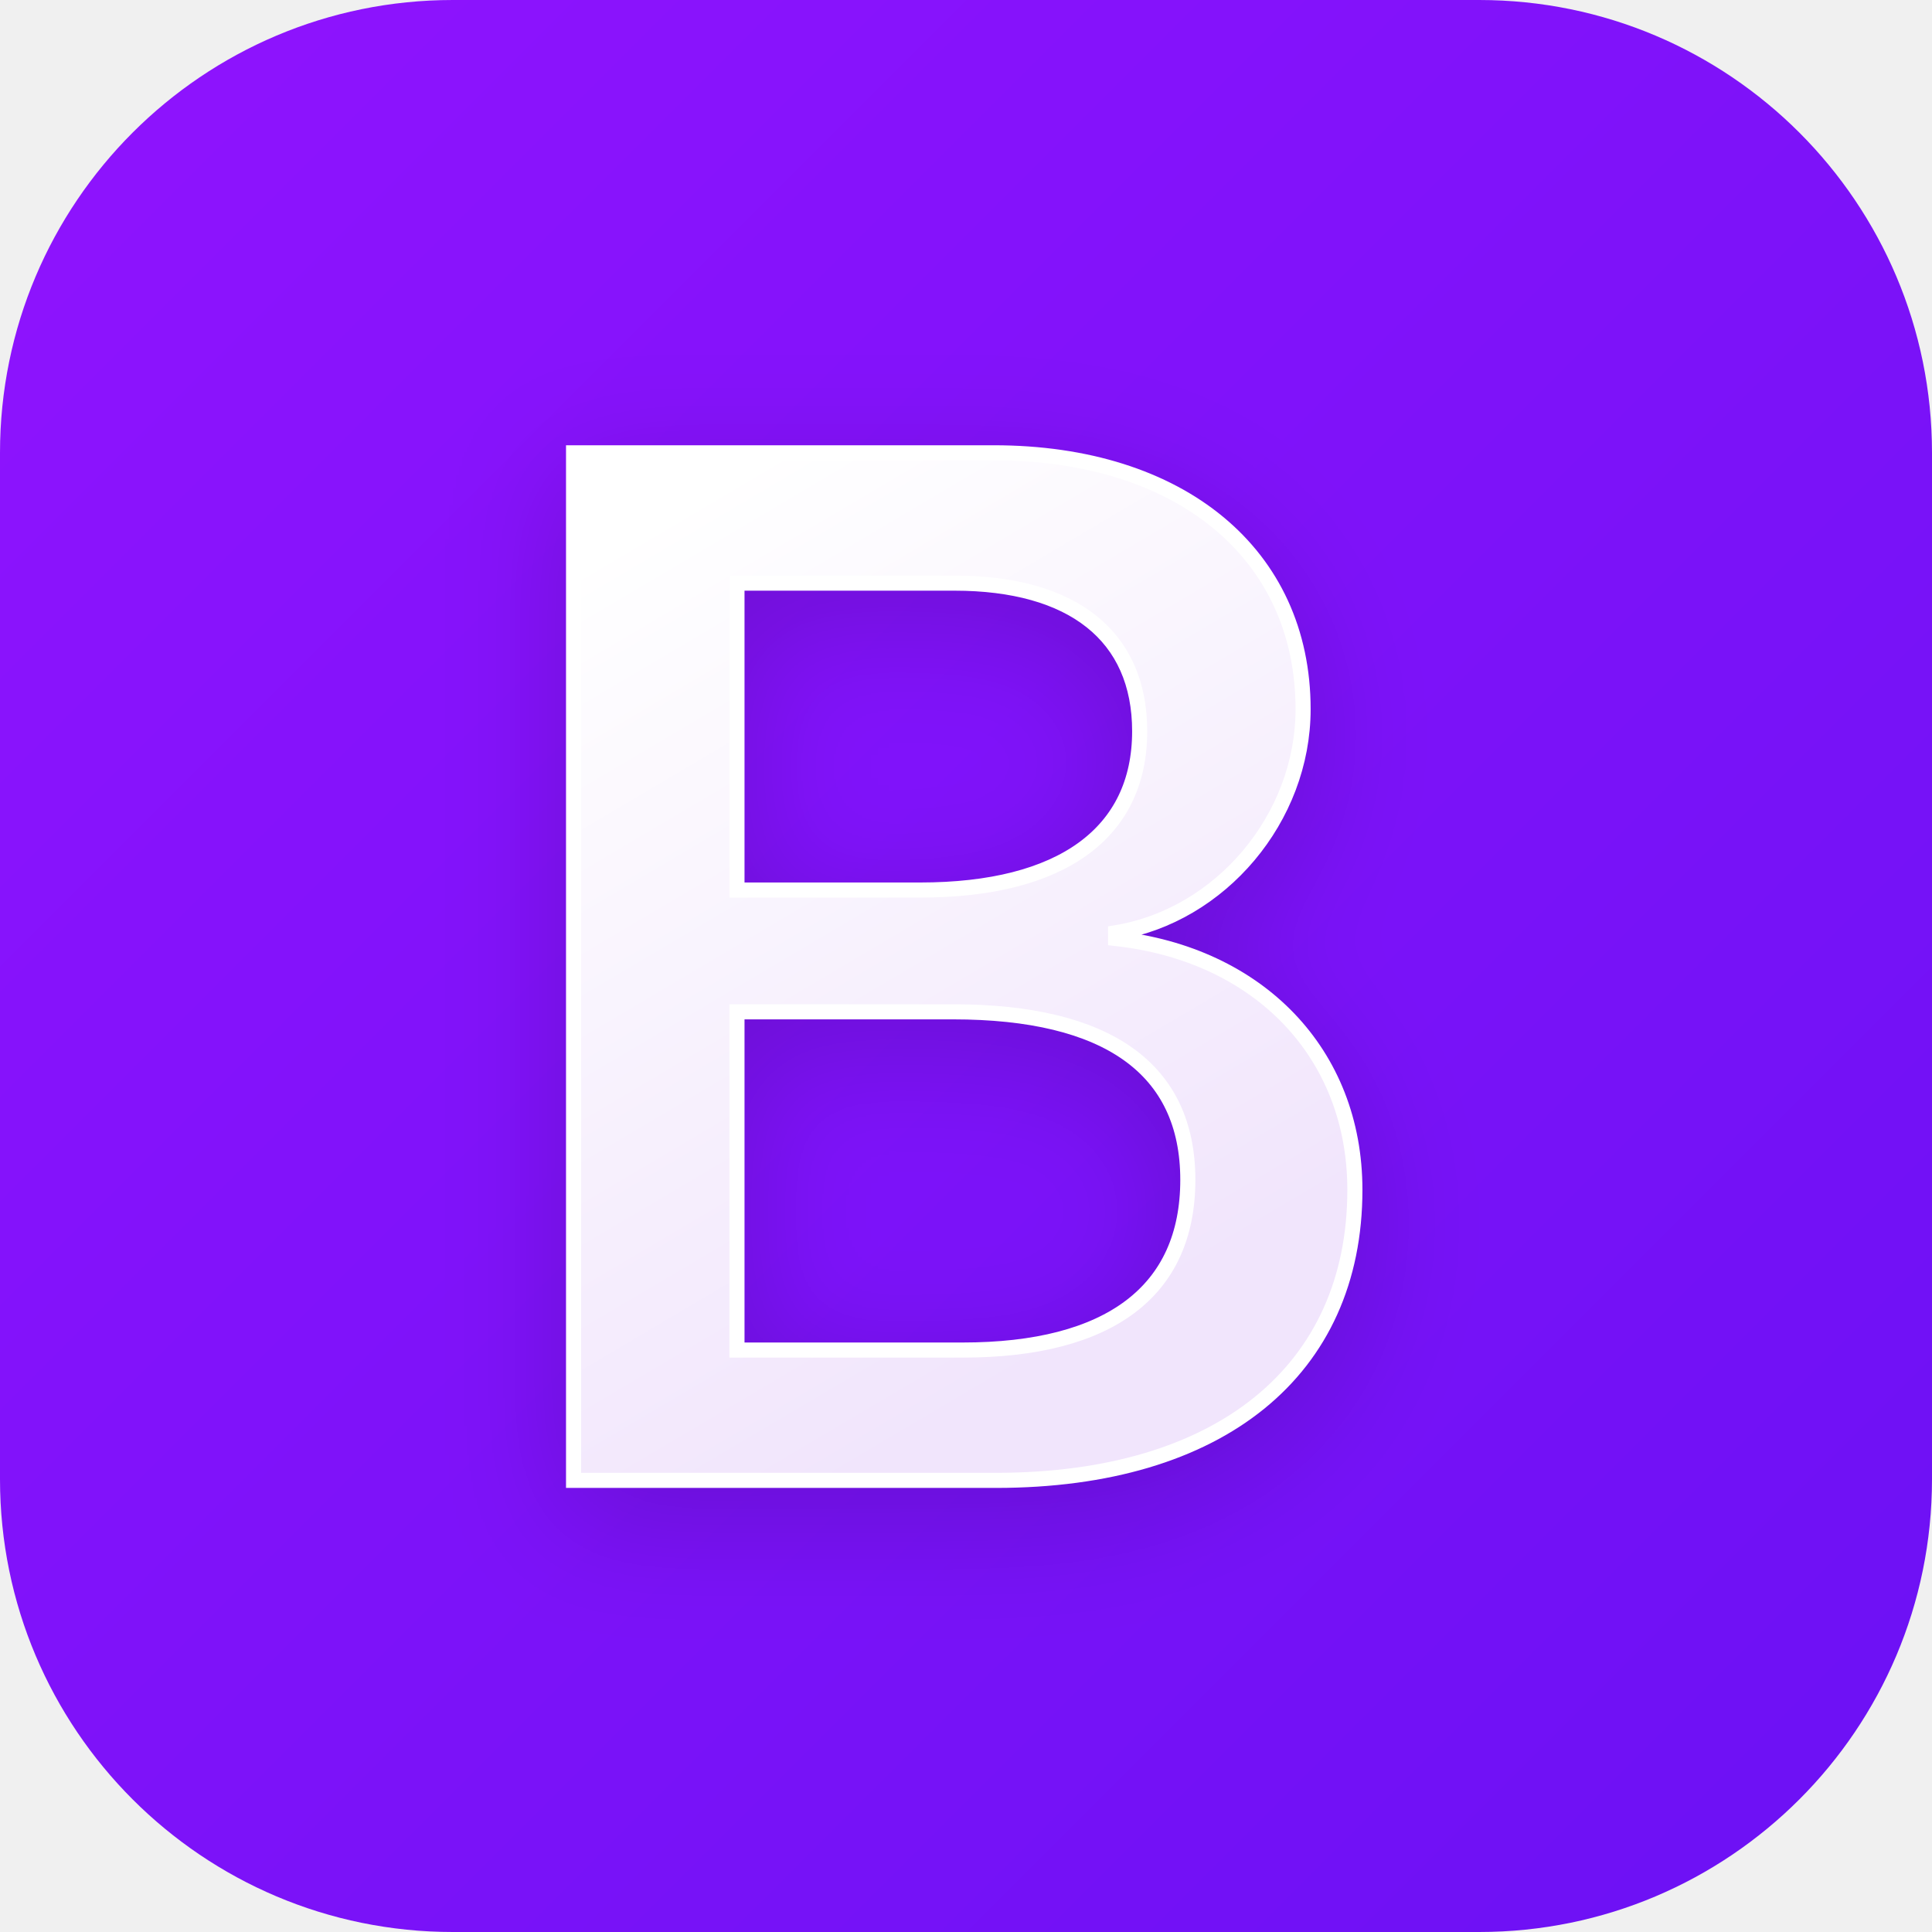
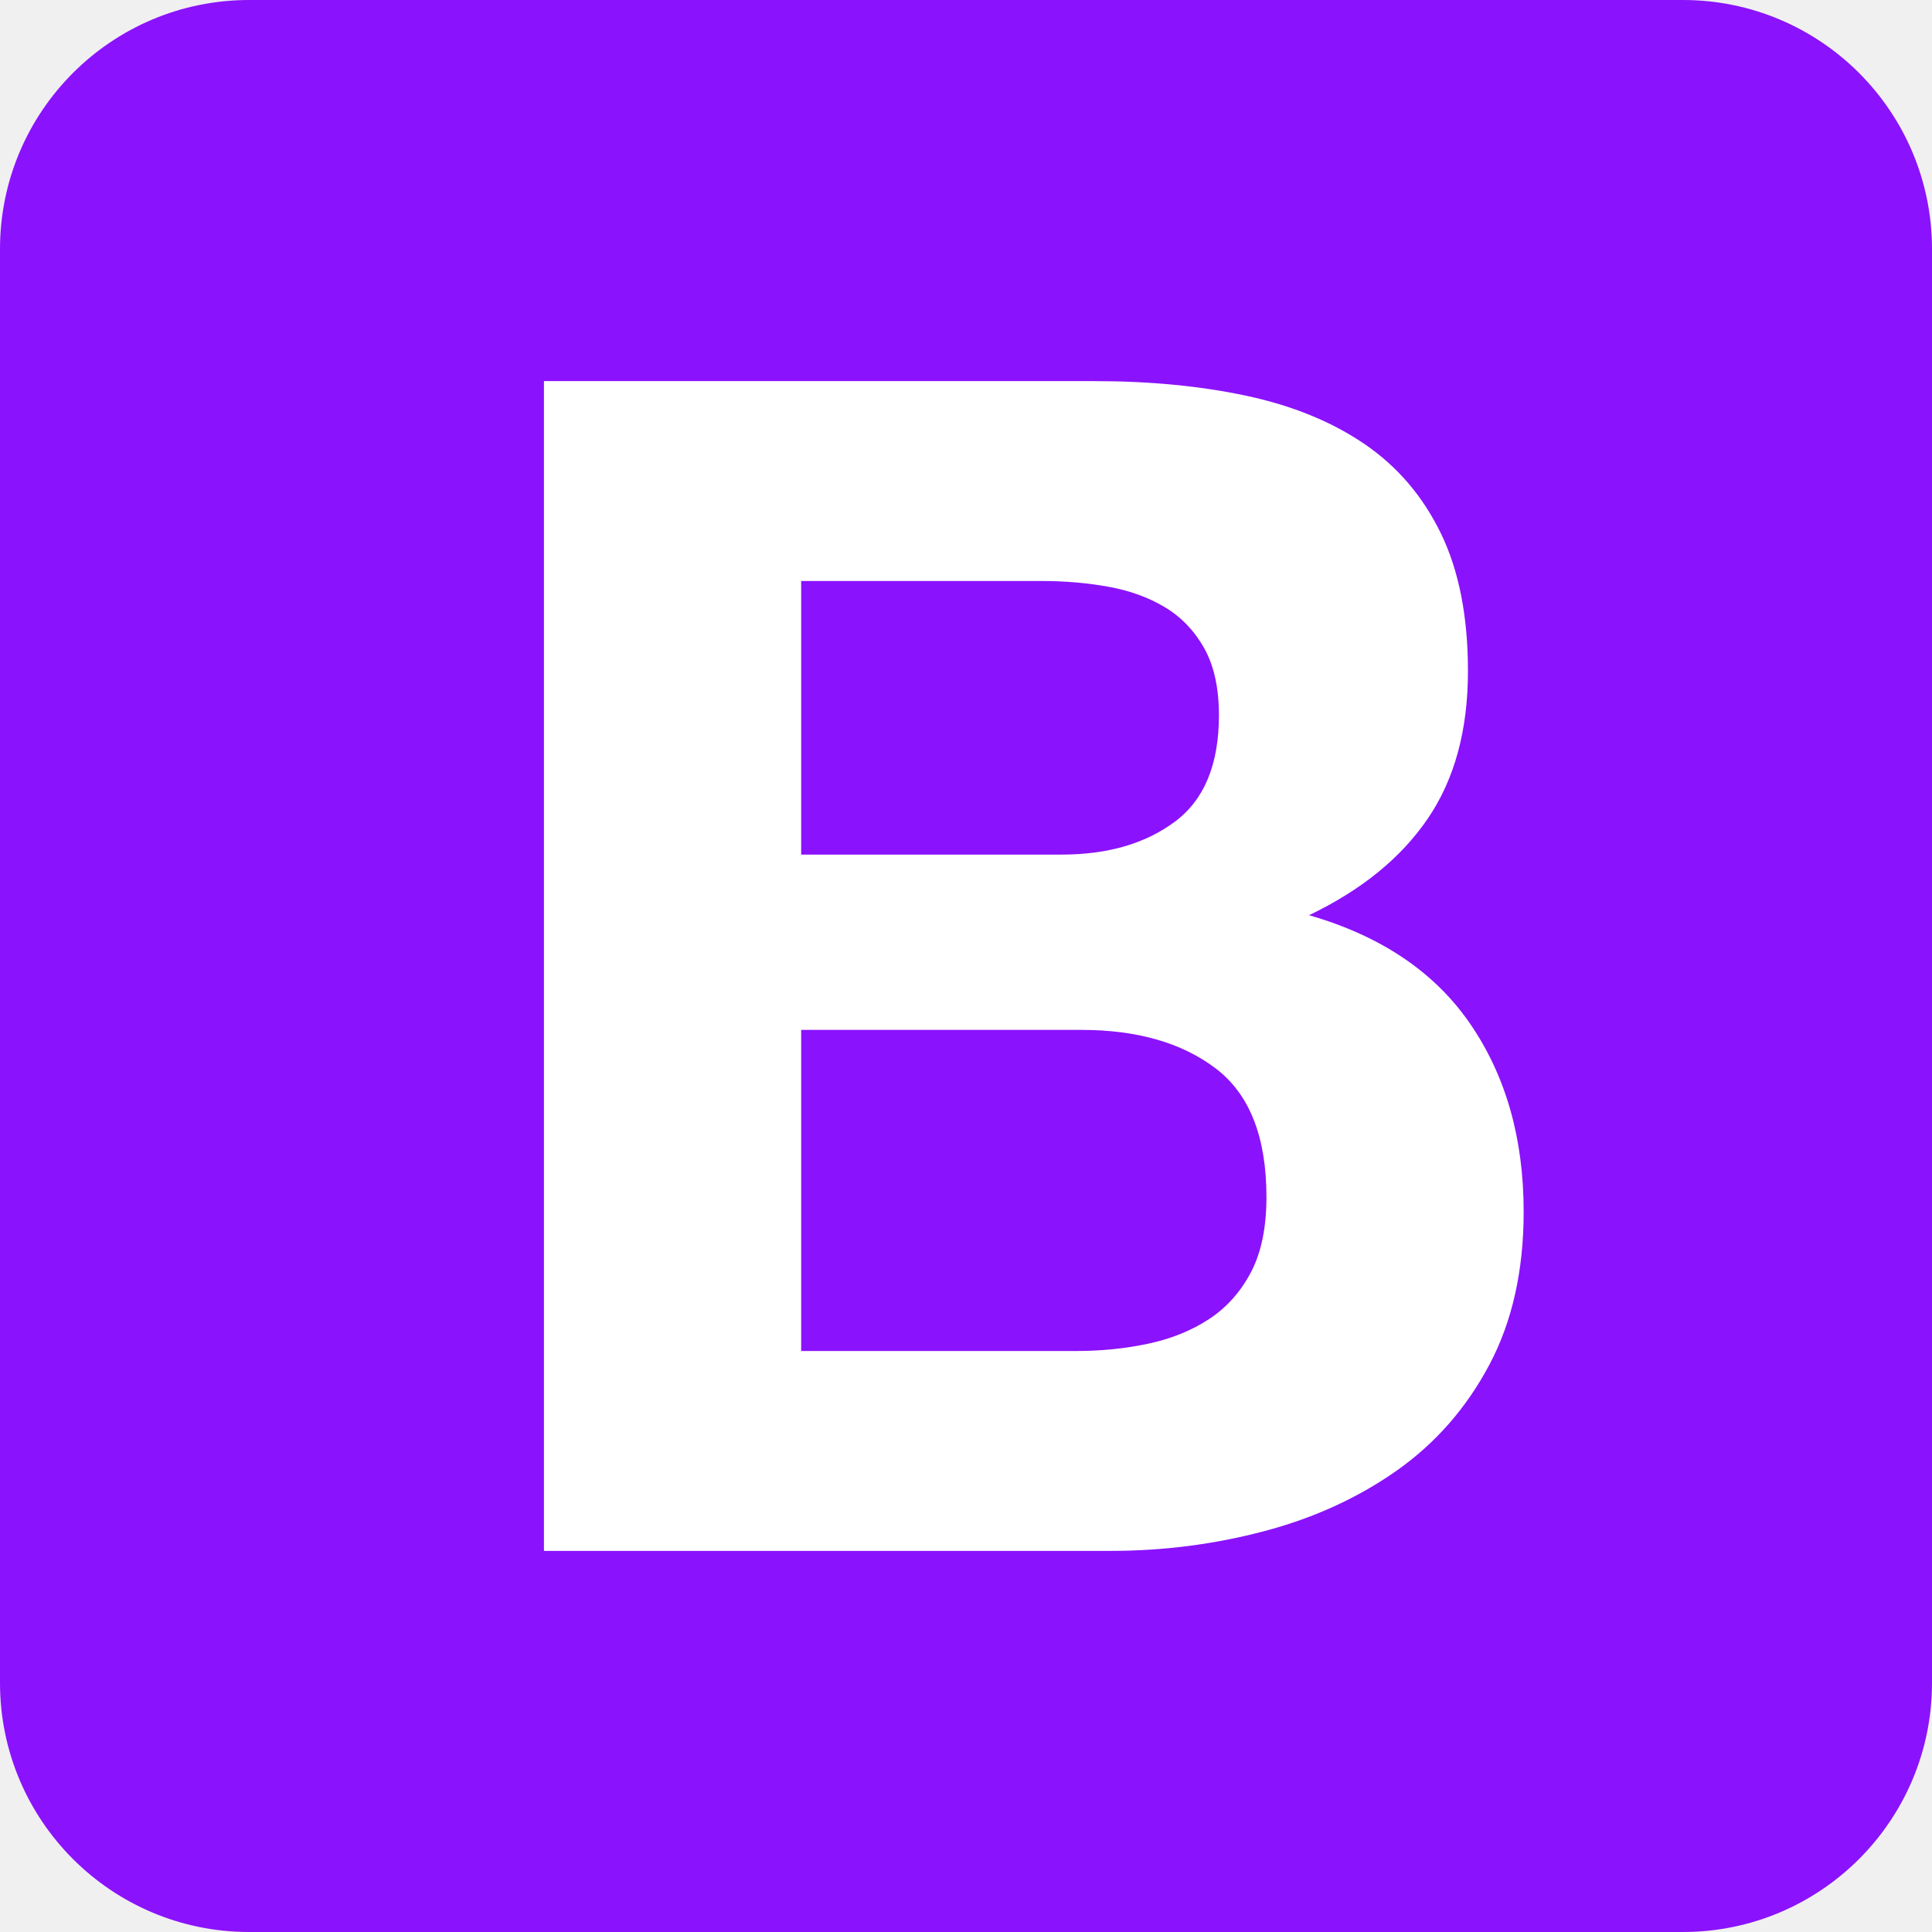
- <svg xmlns="http://www.w3.org/2000/svg" width="50" height="50" viewBox="0 0 256 256" version="1.1" id="svg7">
-   <defs id="defs8" />
-   <g fill="none" id="g7">
-     <rect width="256" height="256" fill="url(#skillIconsBootstrap0)" rx="60" id="rect1" />
-     <g filter="url(#skillIconsBootstrap2)" id="g2">
-       <path fill="url(#skillIconsBootstrap1)" d="M131.97 196.157c29.676 0 47.559-14.531 47.559-38.497c0-18.117-12.759-31.232-31.706-33.309v-.754c13.92-2.265 24.843-15.192 24.843-29.628c0-20.57-16.239-33.969-40.986-33.969H76v136.157zM97.653 77.267h28.807c15.66 0 24.553 6.983 24.553 19.627c0 13.493-10.343 21.041-29.096 21.041H97.653zm0 101.623v-44.819h28.613c20.494 0 31.127 7.548 31.127 22.268c0 14.719-10.343 22.551-29.87 22.551z" id="path1" />
-       <path stroke="#fff" stroke-width="2" d="M131.97 196.157c29.676 0 47.559-14.531 47.559-38.497c0-18.117-12.759-31.232-31.706-33.309v-.754c13.92-2.265 24.843-15.192 24.843-29.628c0-20.57-16.239-33.969-40.986-33.969H76v136.157zM97.653 77.267h28.807c15.66 0 24.553 6.983 24.553 19.627c0 13.493-10.343 21.041-29.096 21.041H97.653zm0 101.623v-44.819h28.613c20.494 0 31.127 7.548 31.127 22.268c0 14.719-10.343 22.551-29.87 22.551z" id="path2" />
-     </g>
-     <defs id="defs7">
-       <linearGradient id="skillIconsBootstrap0" x1="0" x2="256" y1="0" y2="256" gradientUnits="userSpaceOnUse">
-         <stop stop-color="#9013fe" id="stop2" />
-         <stop offset="1" stop-color="#6b11f4" id="stop3" />
-       </linearGradient>
-       <linearGradient id="skillIconsBootstrap1" x1="85.793" x2="148.541" y1="68.962" y2="175.084" gradientUnits="userSpaceOnUse">
-         <stop stop-color="#fff" id="stop4" />
-         <stop offset="1" stop-color="#f1e5fc" id="stop5" />
-       </linearGradient>
-       <filter id="skillIconsBootstrap2" width="137.529" height="170.157" x="59" y="47" color-interpolation-filters="sRGB" filterUnits="userSpaceOnUse">
-         <feFlood flood-opacity="0" result="BackgroundImageFix" id="feFlood5" />
-         <feColorMatrix in="SourceAlpha" result="hardAlpha" values="0 0 0 0 0 0 0 0 0 0 0 0 0 0 0 0 0 0 127 0" id="feColorMatrix5" />
-         <feOffset dy="4" id="feOffset5" />
-         <feGaussianBlur stdDeviation="8" id="feGaussianBlur5" />
-         <feColorMatrix values="0 0 0 0 0 0 0 0 0 0 0 0 0 0 0 0 0 0 0.15 0" id="feColorMatrix6" />
-         <feBlend in2="BackgroundImageFix" result="effect1_dropShadow_158_100" id="feBlend6" />
-         <feBlend in="SourceGraphic" in2="effect1_dropShadow_158_100" result="shape" id="feBlend7" />
-       </filter>
-     </defs>
+ <svg xmlns="http://www.w3.org/2000/svg" width="64px" height="64px" viewBox="0 0 256 256" preserveAspectRatio="xMinYMin meet" fill="#000000">
+   <g id="SVGRepo_bgCarrier" stroke-width="0" />
+   <g id="SVGRepo_tracerCarrier" stroke-linecap="round" stroke-linejoin="round" />
+   <g id="SVGRepo_iconCarrier">
+     <path d="M0 222.991C0 241.223 14.779 256 33.009 256H222.99C241.223 256 256 241.221 256 222.991V33.01C256 14.777 241.221 0 222.991 0H33.01C14.777 0 0 14.779 0 33.009V222.99z" fill="#8b12fc" />
+     <path d="M106.158 113.238V76.985h31.911c3.04 0 5.97.253 8.792.76 2.822.506 5.319 1.41 7.49 2.713 2.17 1.303 3.907 3.112 5.21 5.427 1.302 2.316 1.954 5.283 1.954 8.9 0 6.513-1.954 11.217-5.862 14.111-3.907 2.895-8.9 4.342-14.979 4.342h-34.516zM72.075 50.5v155h75.112c6.947 0 13.713-.868 20.298-2.605 6.585-1.737 12.446-4.414 17.584-8.032 5.137-3.618 9.226-8.286 12.265-14.002 3.04-5.717 4.559-12.483 4.559-20.298 0-9.697-2.352-17.982-7.055-24.856-4.704-6.875-11.832-11.687-21.384-14.437 6.947-3.328 12.194-7.598 15.74-12.808 3.545-5.21 5.318-11.722 5.318-19.538 0-7.236-1.194-13.314-3.582-18.235-2.388-4.92-5.753-8.864-10.095-11.831-4.341-2.967-9.551-5.102-15.63-6.404-6.078-1.303-12.808-1.954-20.189-1.954H72.075zm34.083 128.515v-42.549h37.121c7.381 0 13.315 1.7 17.802 5.102 4.486 3.401 6.73 9.081 6.73 17.041 0 4.053-.688 7.381-2.063 9.986-1.375 2.605-3.22 4.668-5.536 6.187-2.315 1.52-4.993 2.605-8.032 3.257-3.04.65-6.223.976-9.552.976h-36.47z" fill="#FFF" />
  </g>
</svg>
